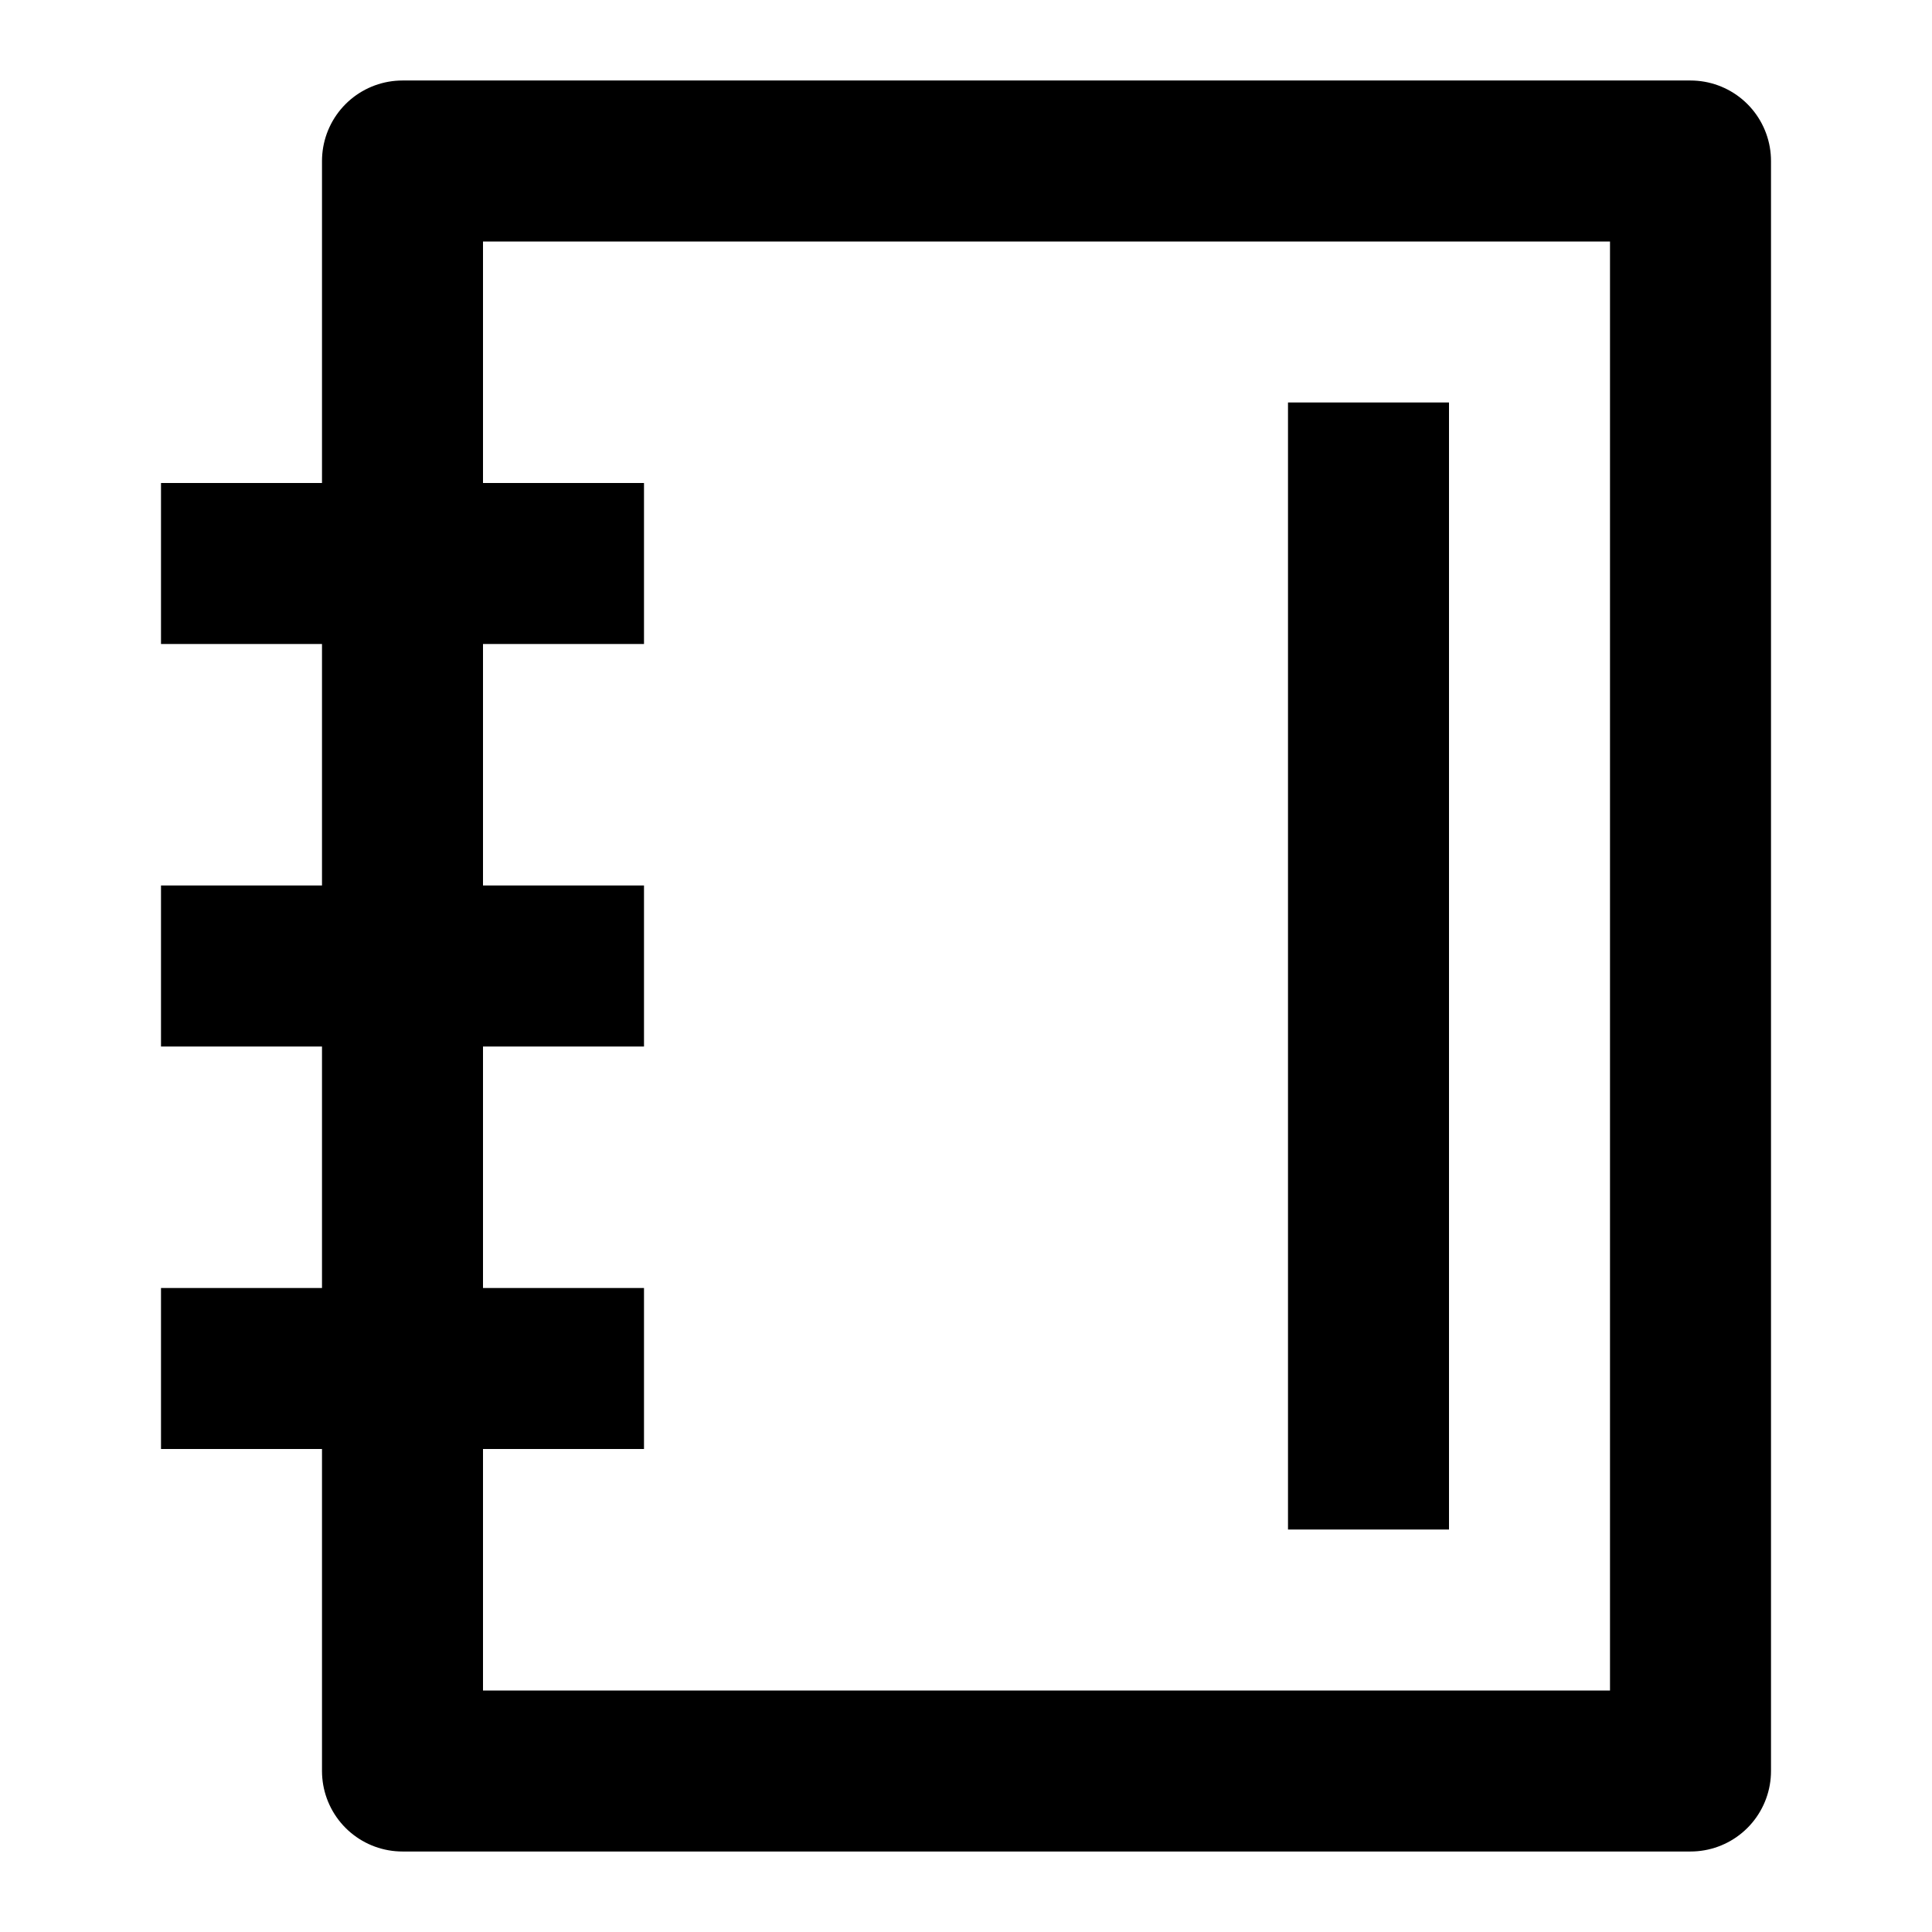
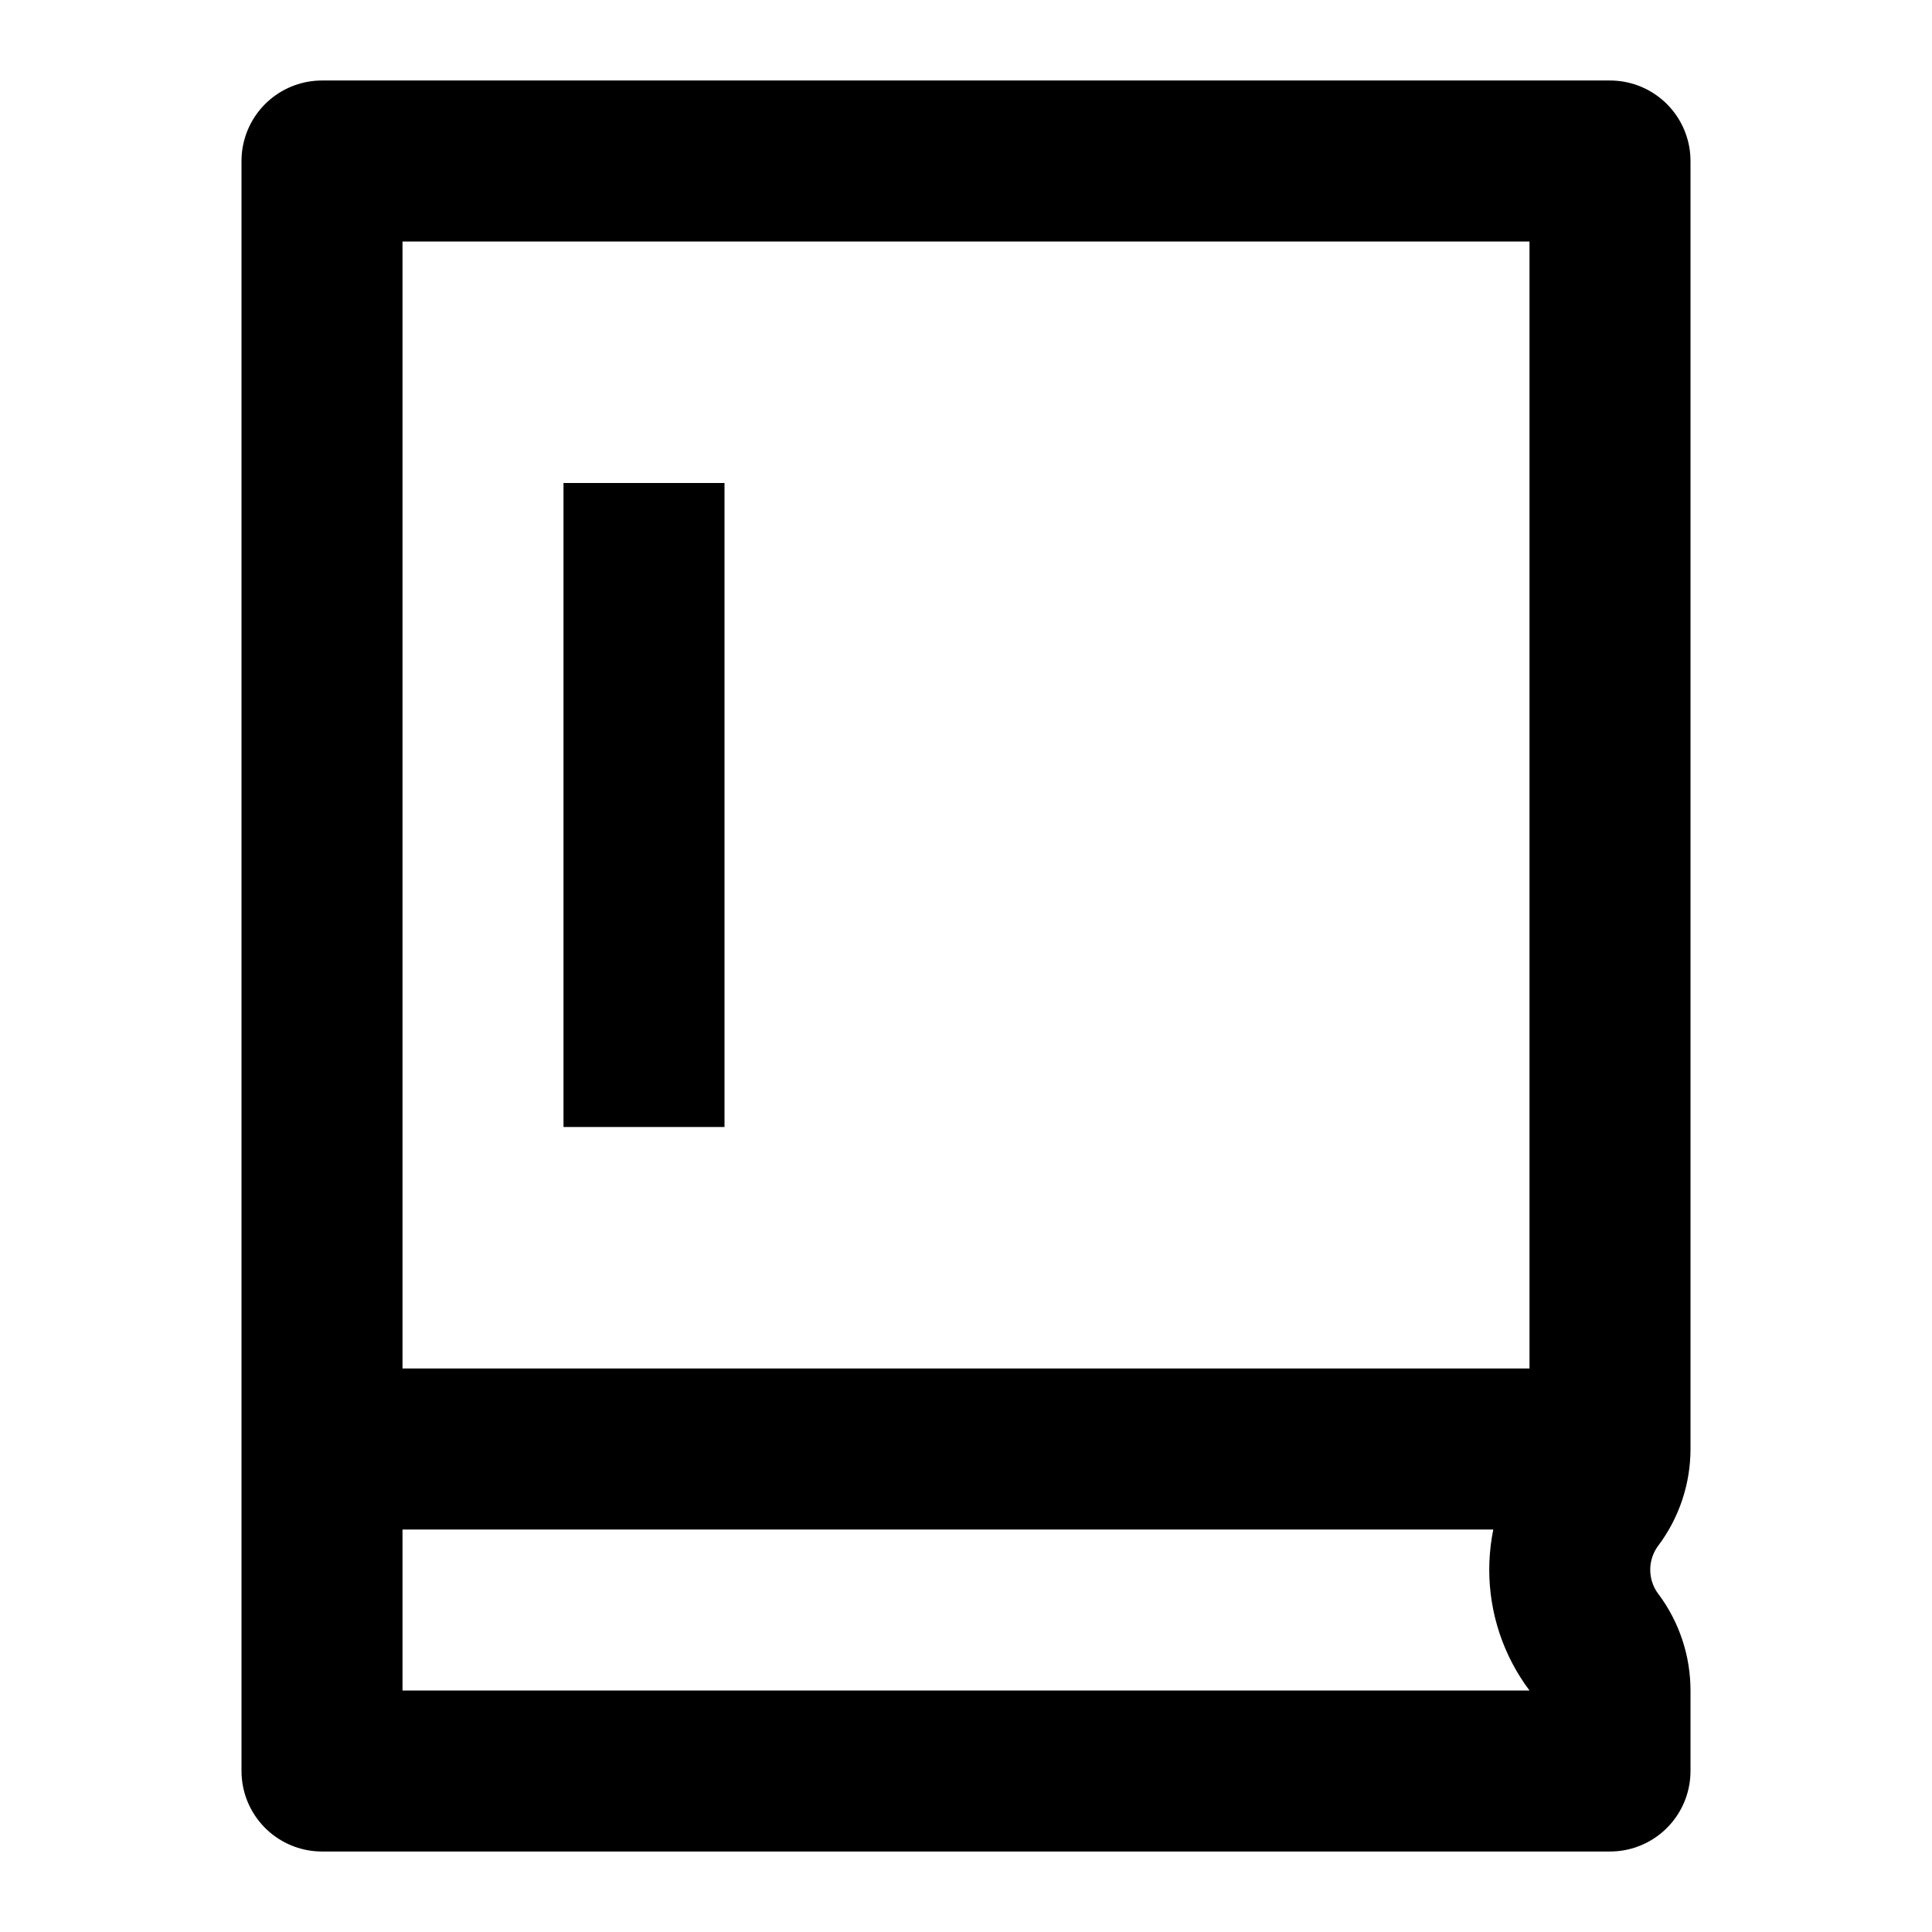
<svg xmlns="http://www.w3.org/2000/svg" class="mark" viewBox="0 0 24 24" fill="none" stroke="currentColor" stroke-width="2" stroke-linecap="butt" stroke-linejoin="round" aria-hidden="true">
-   <path d="M5 2L21 2L21 22L5 22L5 2ZM2 7L8 7M2 12L8 12M2 17L8 17M17 5L17 19" />
+   <path d="M4 18L4 2L20 2L20 18C20 18.216 19.93 18.427 19.8 18.6C19.605 18.86 19.5 19.175 19.5 19.5C19.5 19.825 19.605 20.14 19.8 20.4C19.93 20.573 20 20.784 20 21L20 22L4 22L4 18L20 18M8 6L8 14" fill="none" />
</svg>
